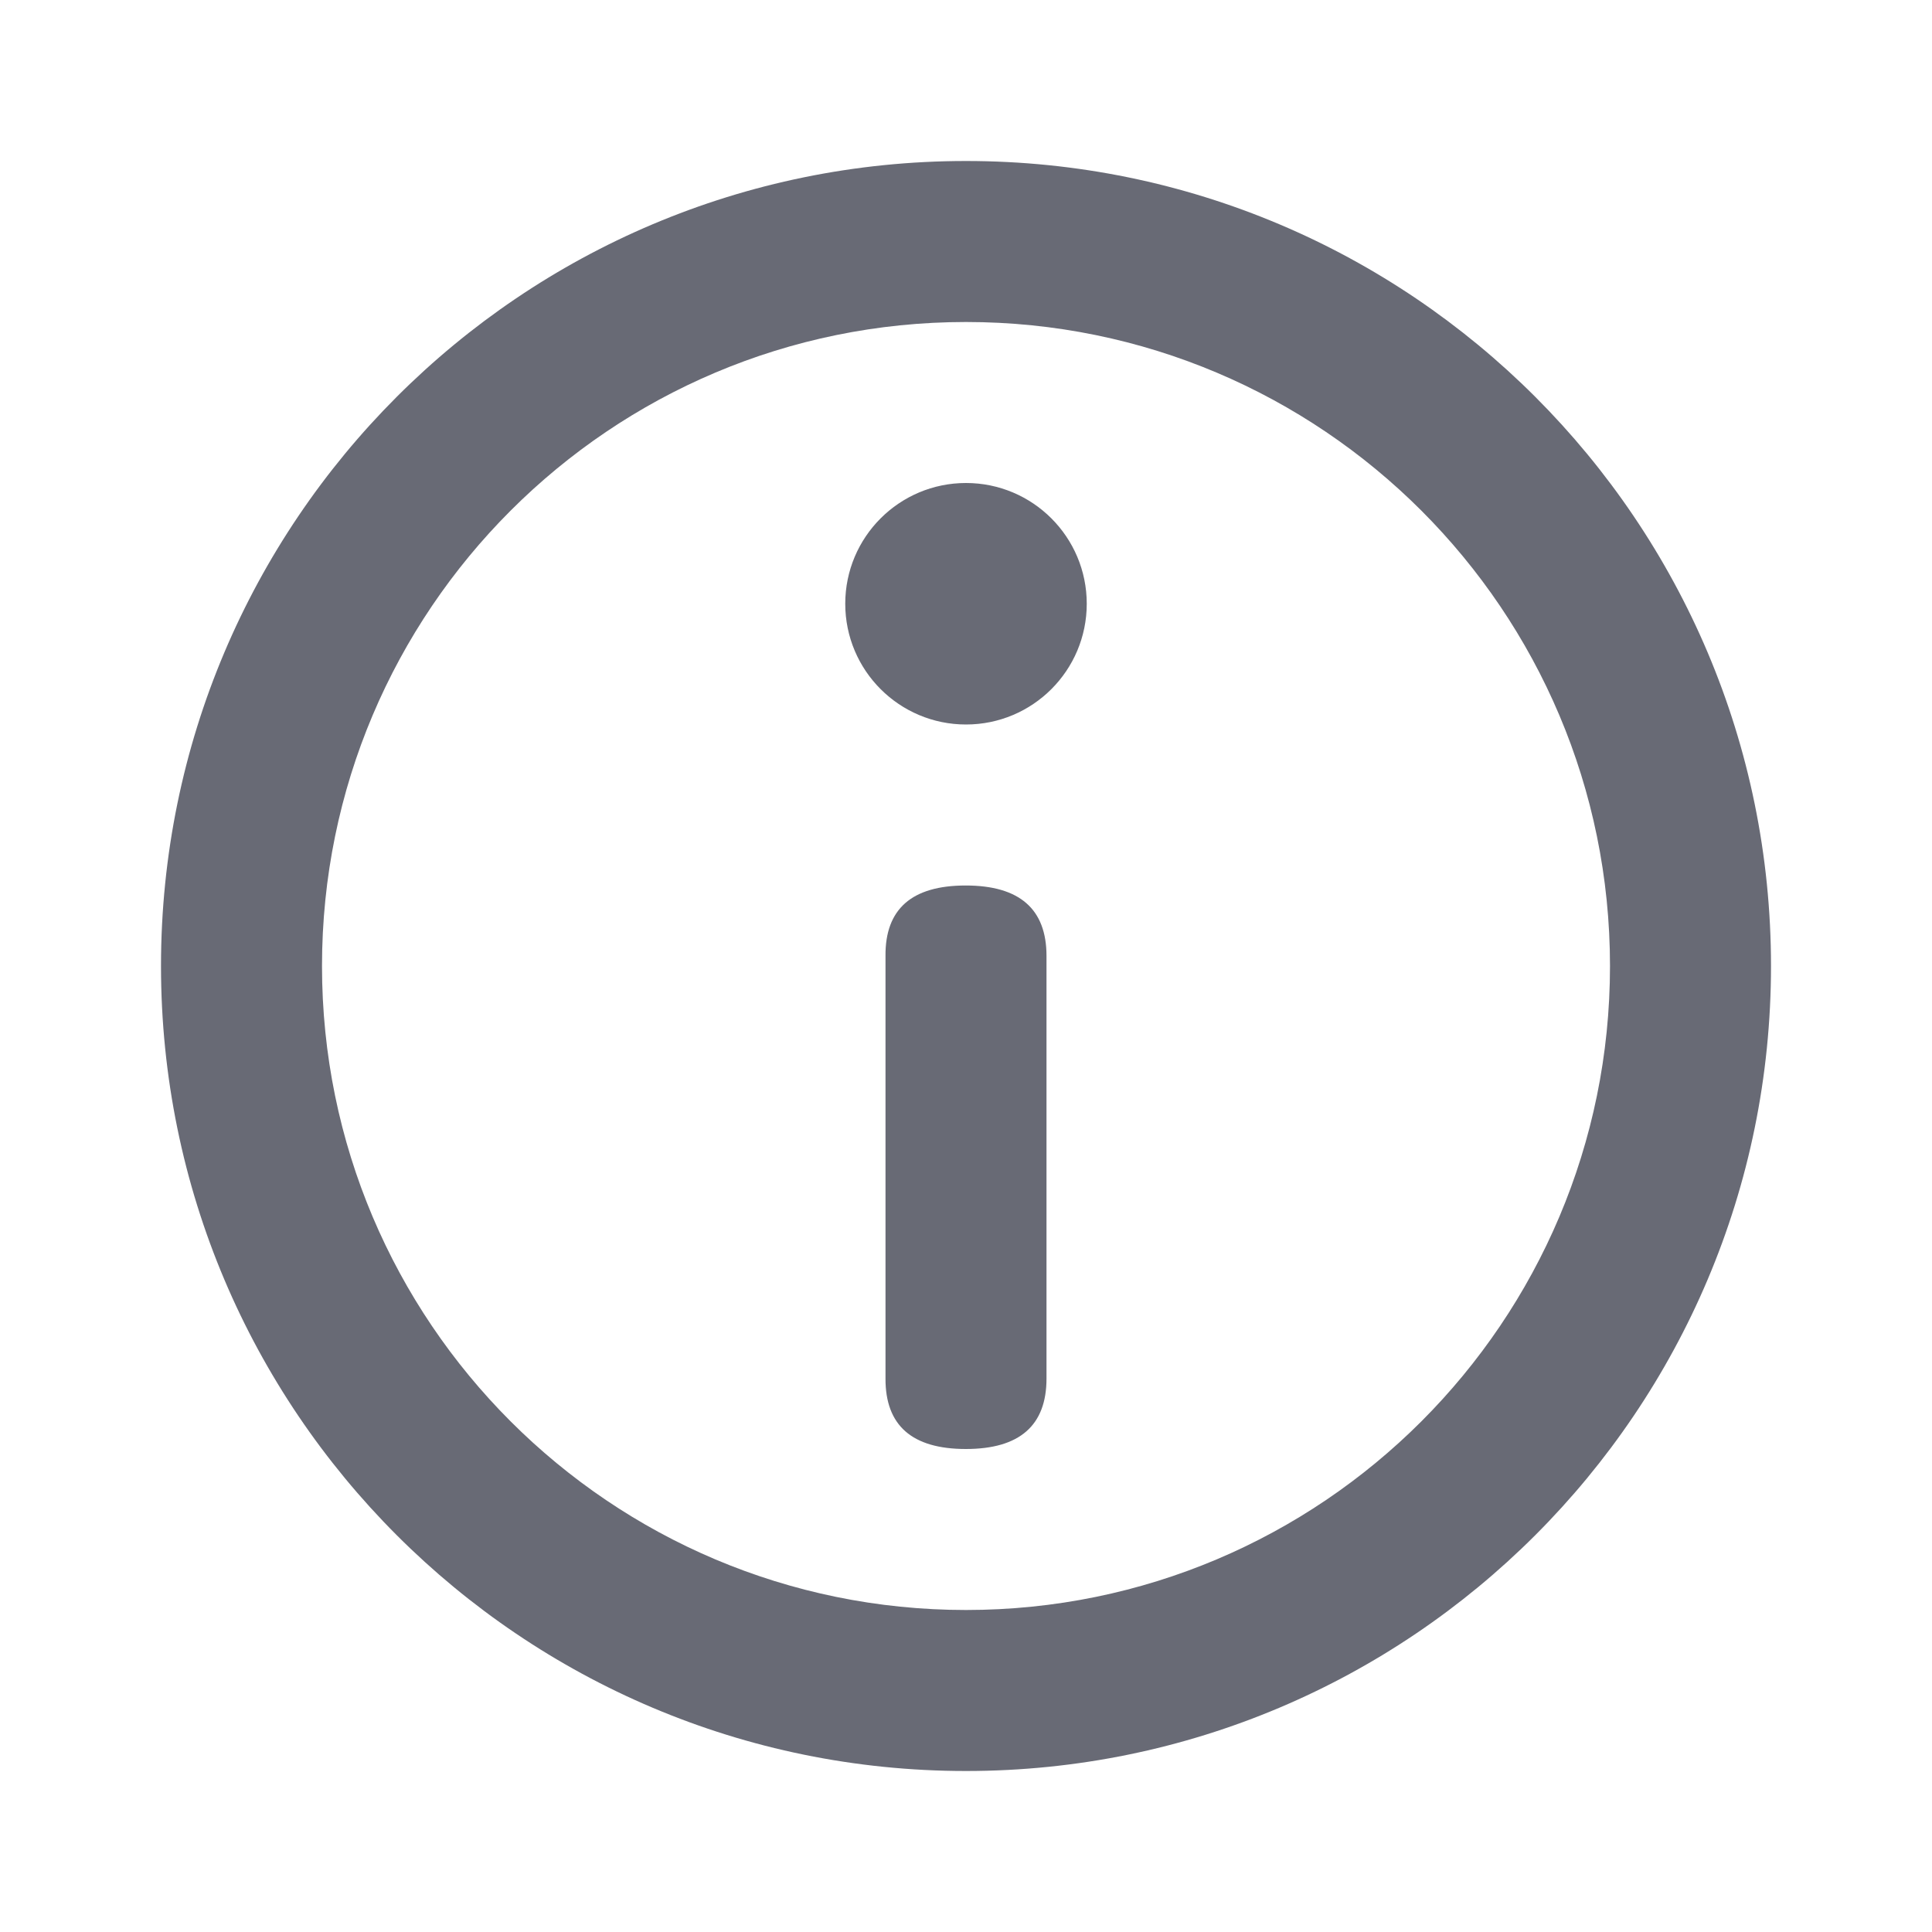
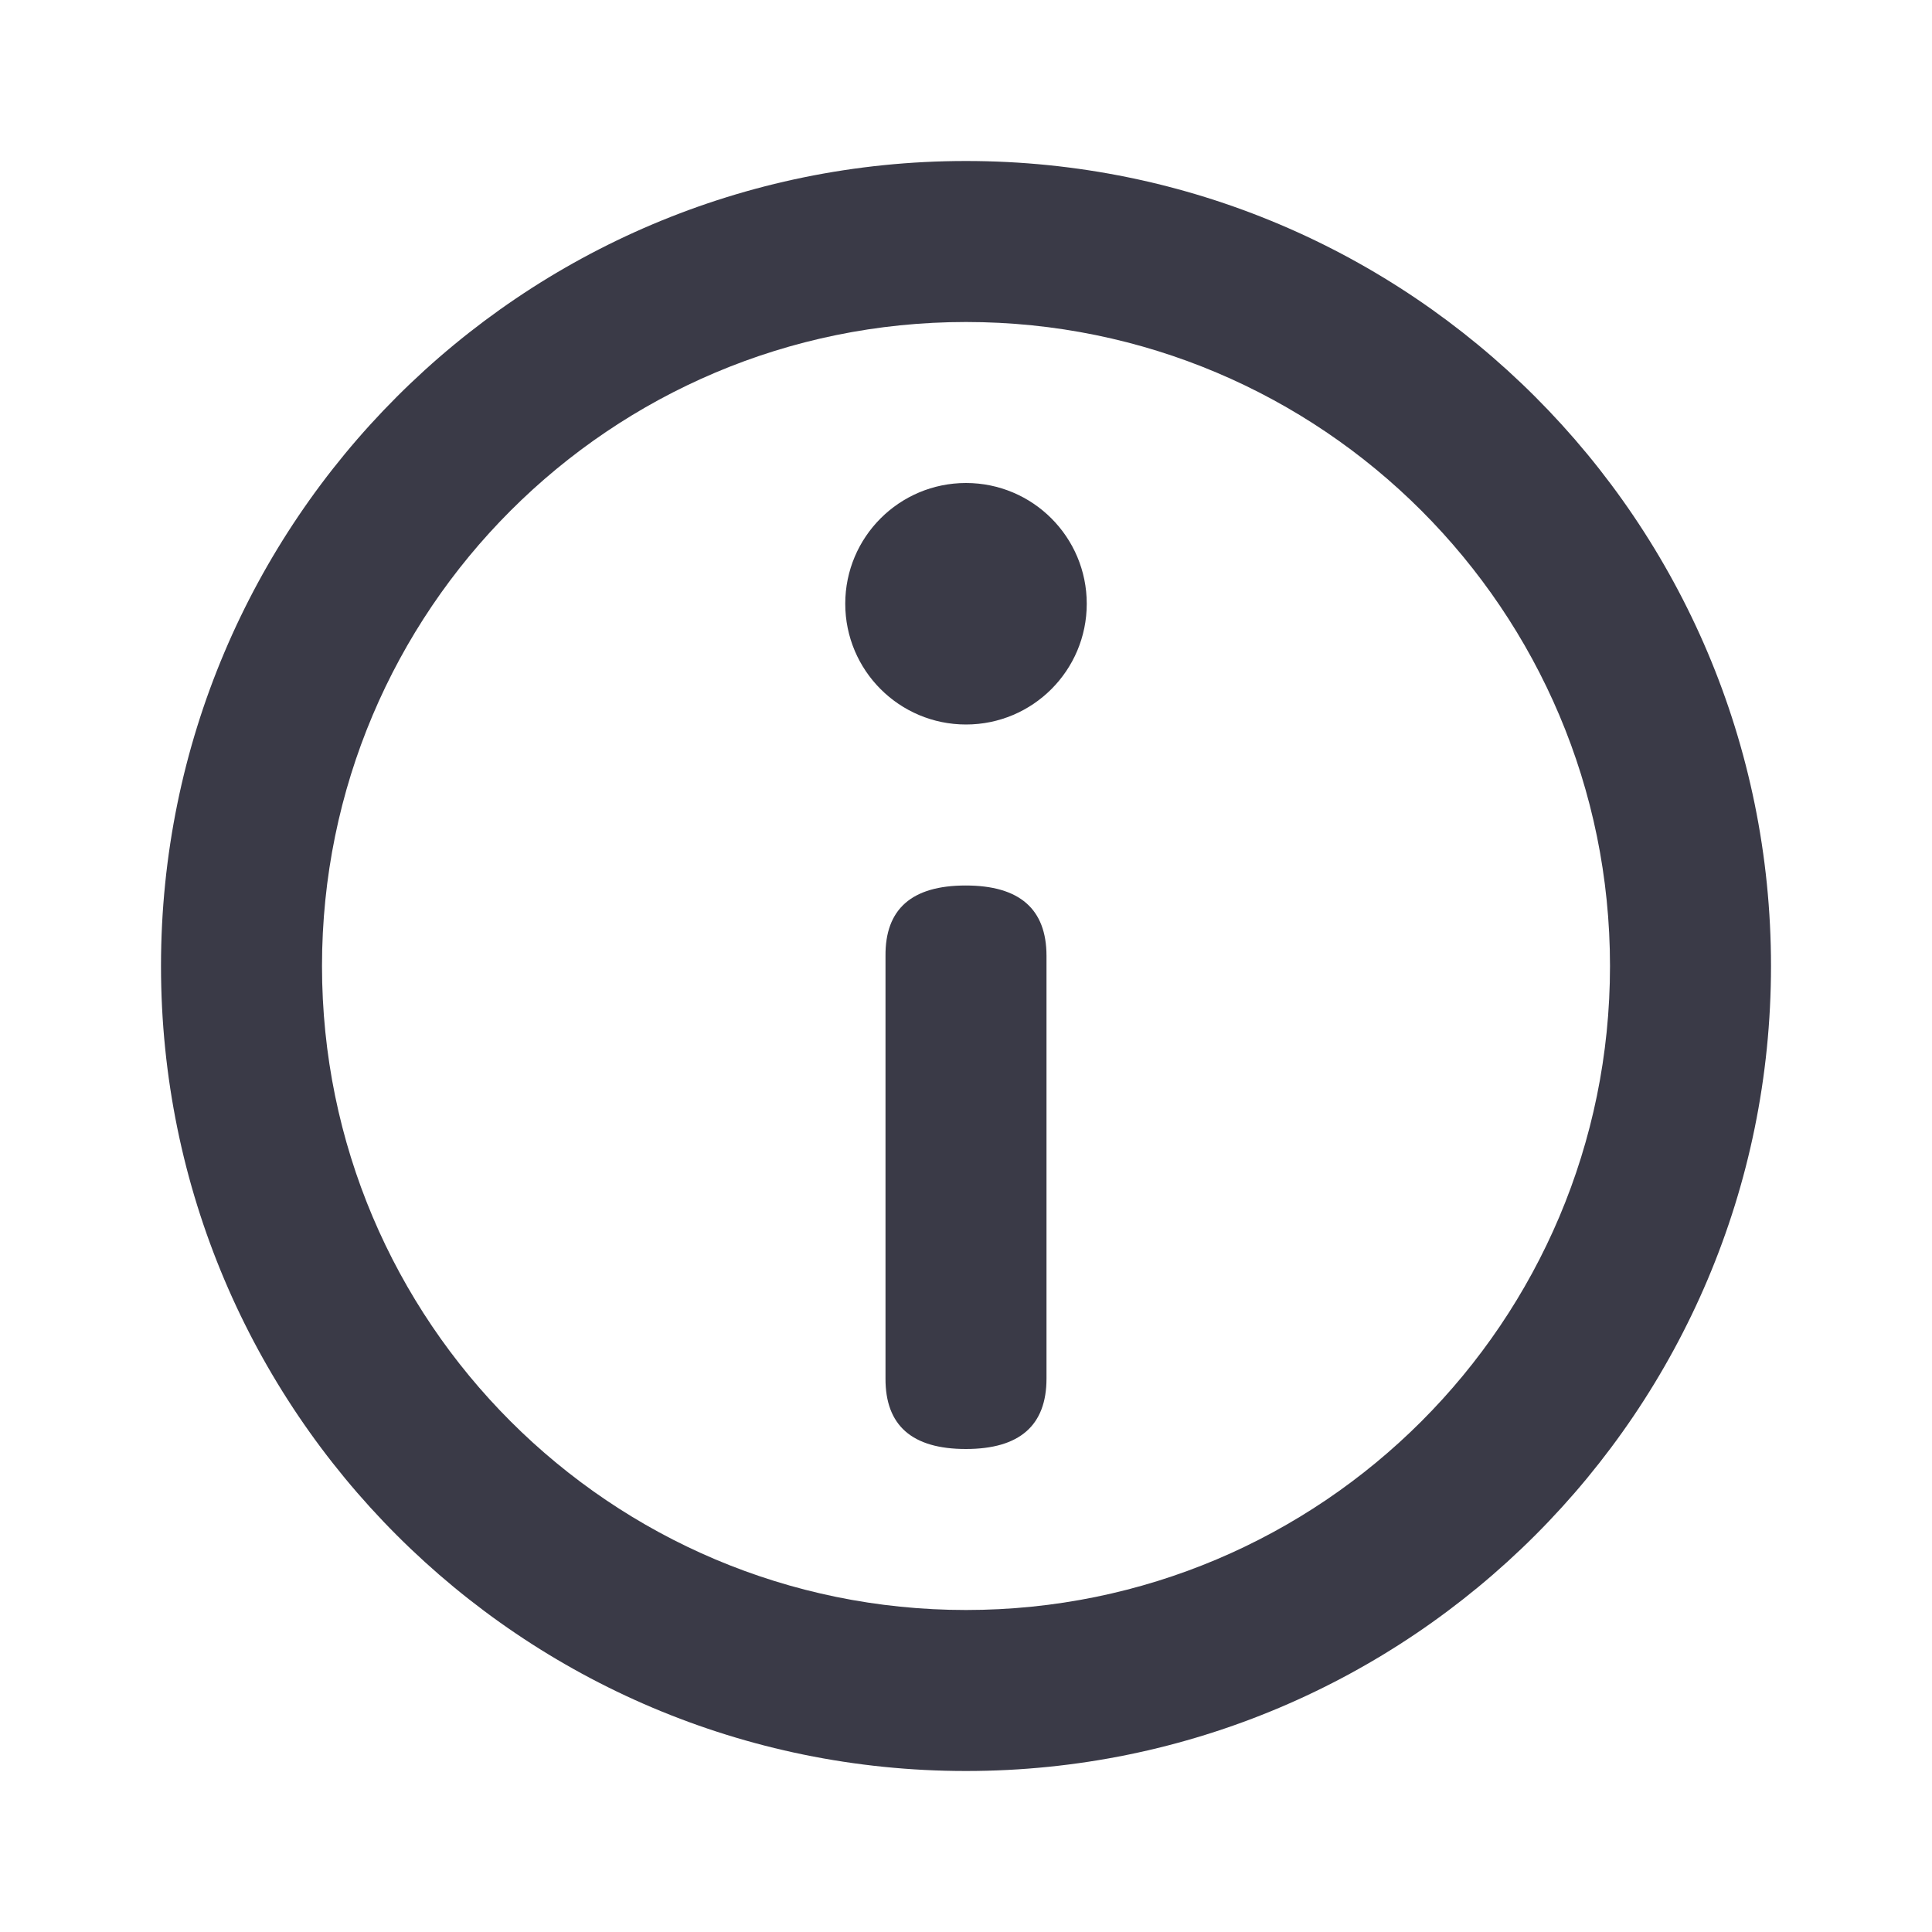
<svg xmlns="http://www.w3.org/2000/svg" xmlns:xlink="http://www.w3.org/1999/xlink" width="24" height="24" viewBox="0 0 24 24">
  <defs>
-     <path id="a" d="M22 12c0-5.522-4.477-10-10-10S2 6.478 2 12c0 5.523 4.477 10 10 10s10-4.477 10-10zm-2 0a8 8 0 1 1-16 0 8 8 0 0 1 16 0zm-6.5-4.5a1.5 1.5 0 1 0-3 0 1.5 1.5 0 0 0 3 0zM11 17.125c-.002.583.33.875.998.875.668 0 1.002-.292 1.002-.875v-5.25c0-.583-.335-.875-1.004-.875s-1.001.292-.996.875v5.25z" />
+     <path id="a" d="M20 10c0-5.522-4.477-10-10-10S0 4.478 0 10c0 5.523 4.477 10 10 10s10-4.477 10-10zM10 2a8 8 0 1 1 0 16 8 8 0 0 1 0-16zm-.004 7c-.669 0-1.001.292-.996.875v5.25c-.002.583.33.875.998.875.668 0 1.002-.292 1.002-.875v-5.25C11 9.292 10.665 9 9.996 9zM10 4a1.5 1.5 0 1 0 0 3 1.5 1.5 0 0 0 0-3z" />
  </defs>
-   <use fill="#686A75" fill-rule="evenodd" xlink:href="#a" />
+   <use fill="#3A3A47" fill-rule="evenodd" transform="translate(2 2)" xlink:href="#a" />
</svg>
